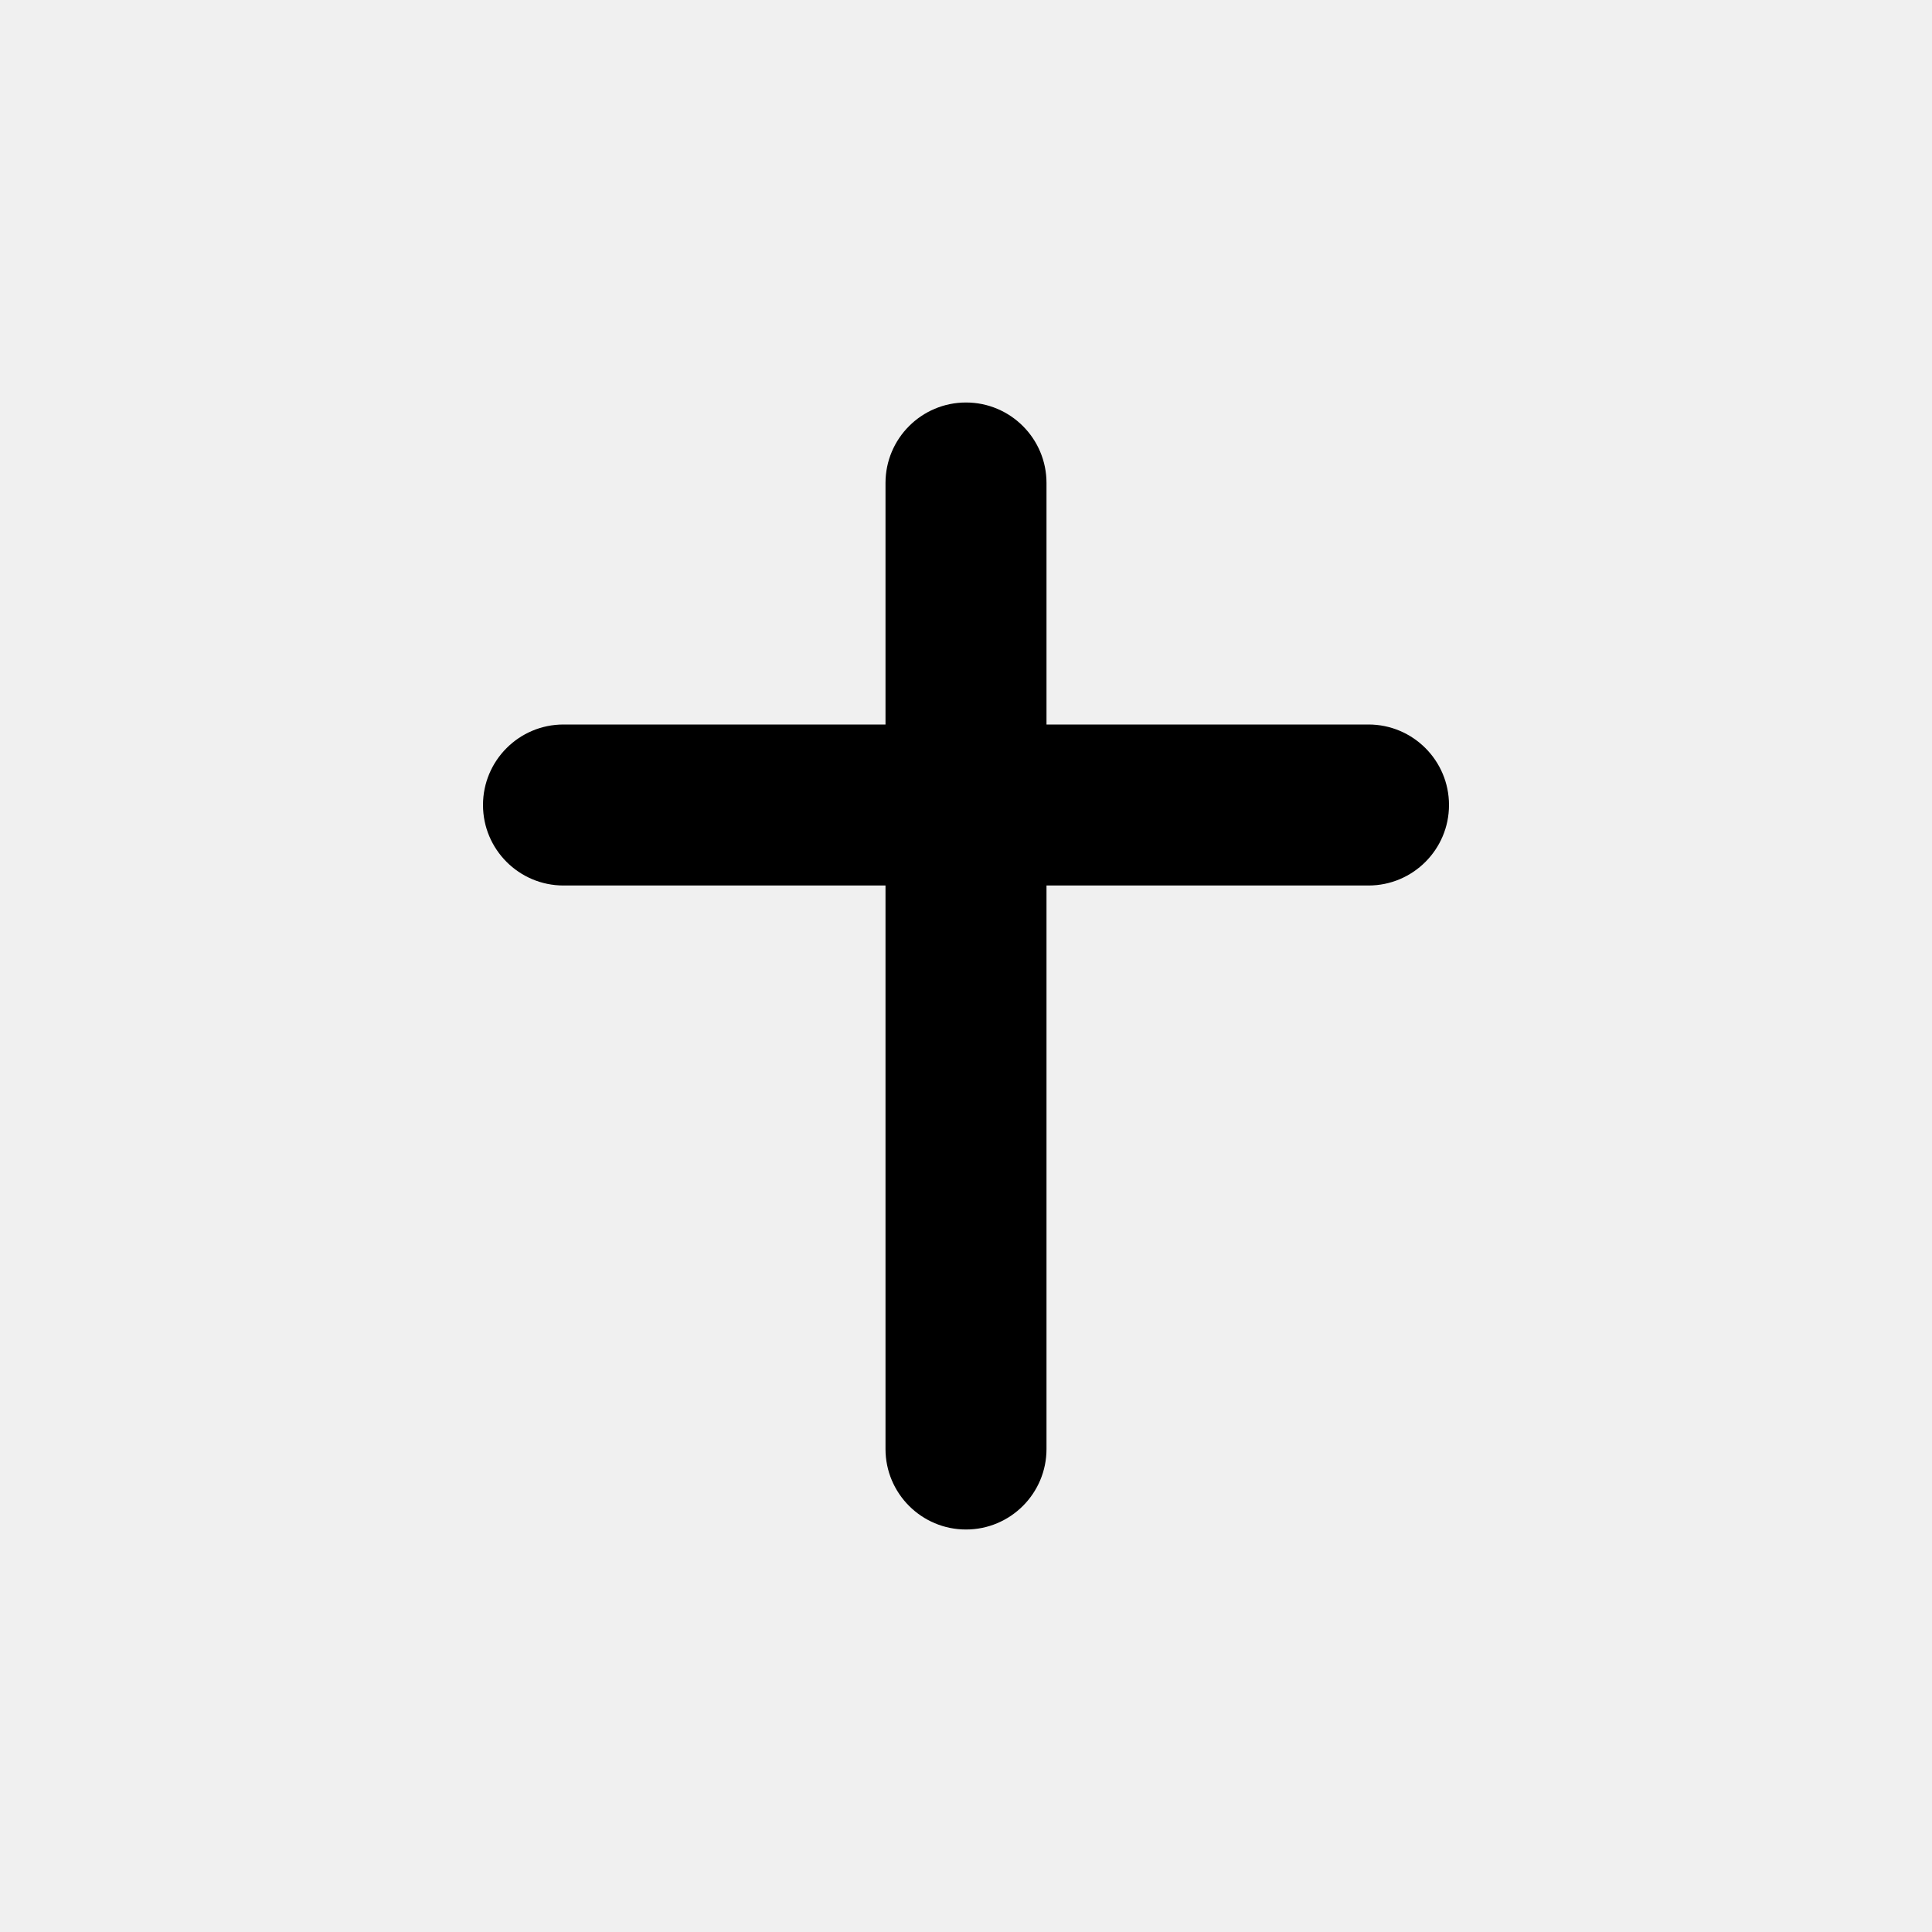
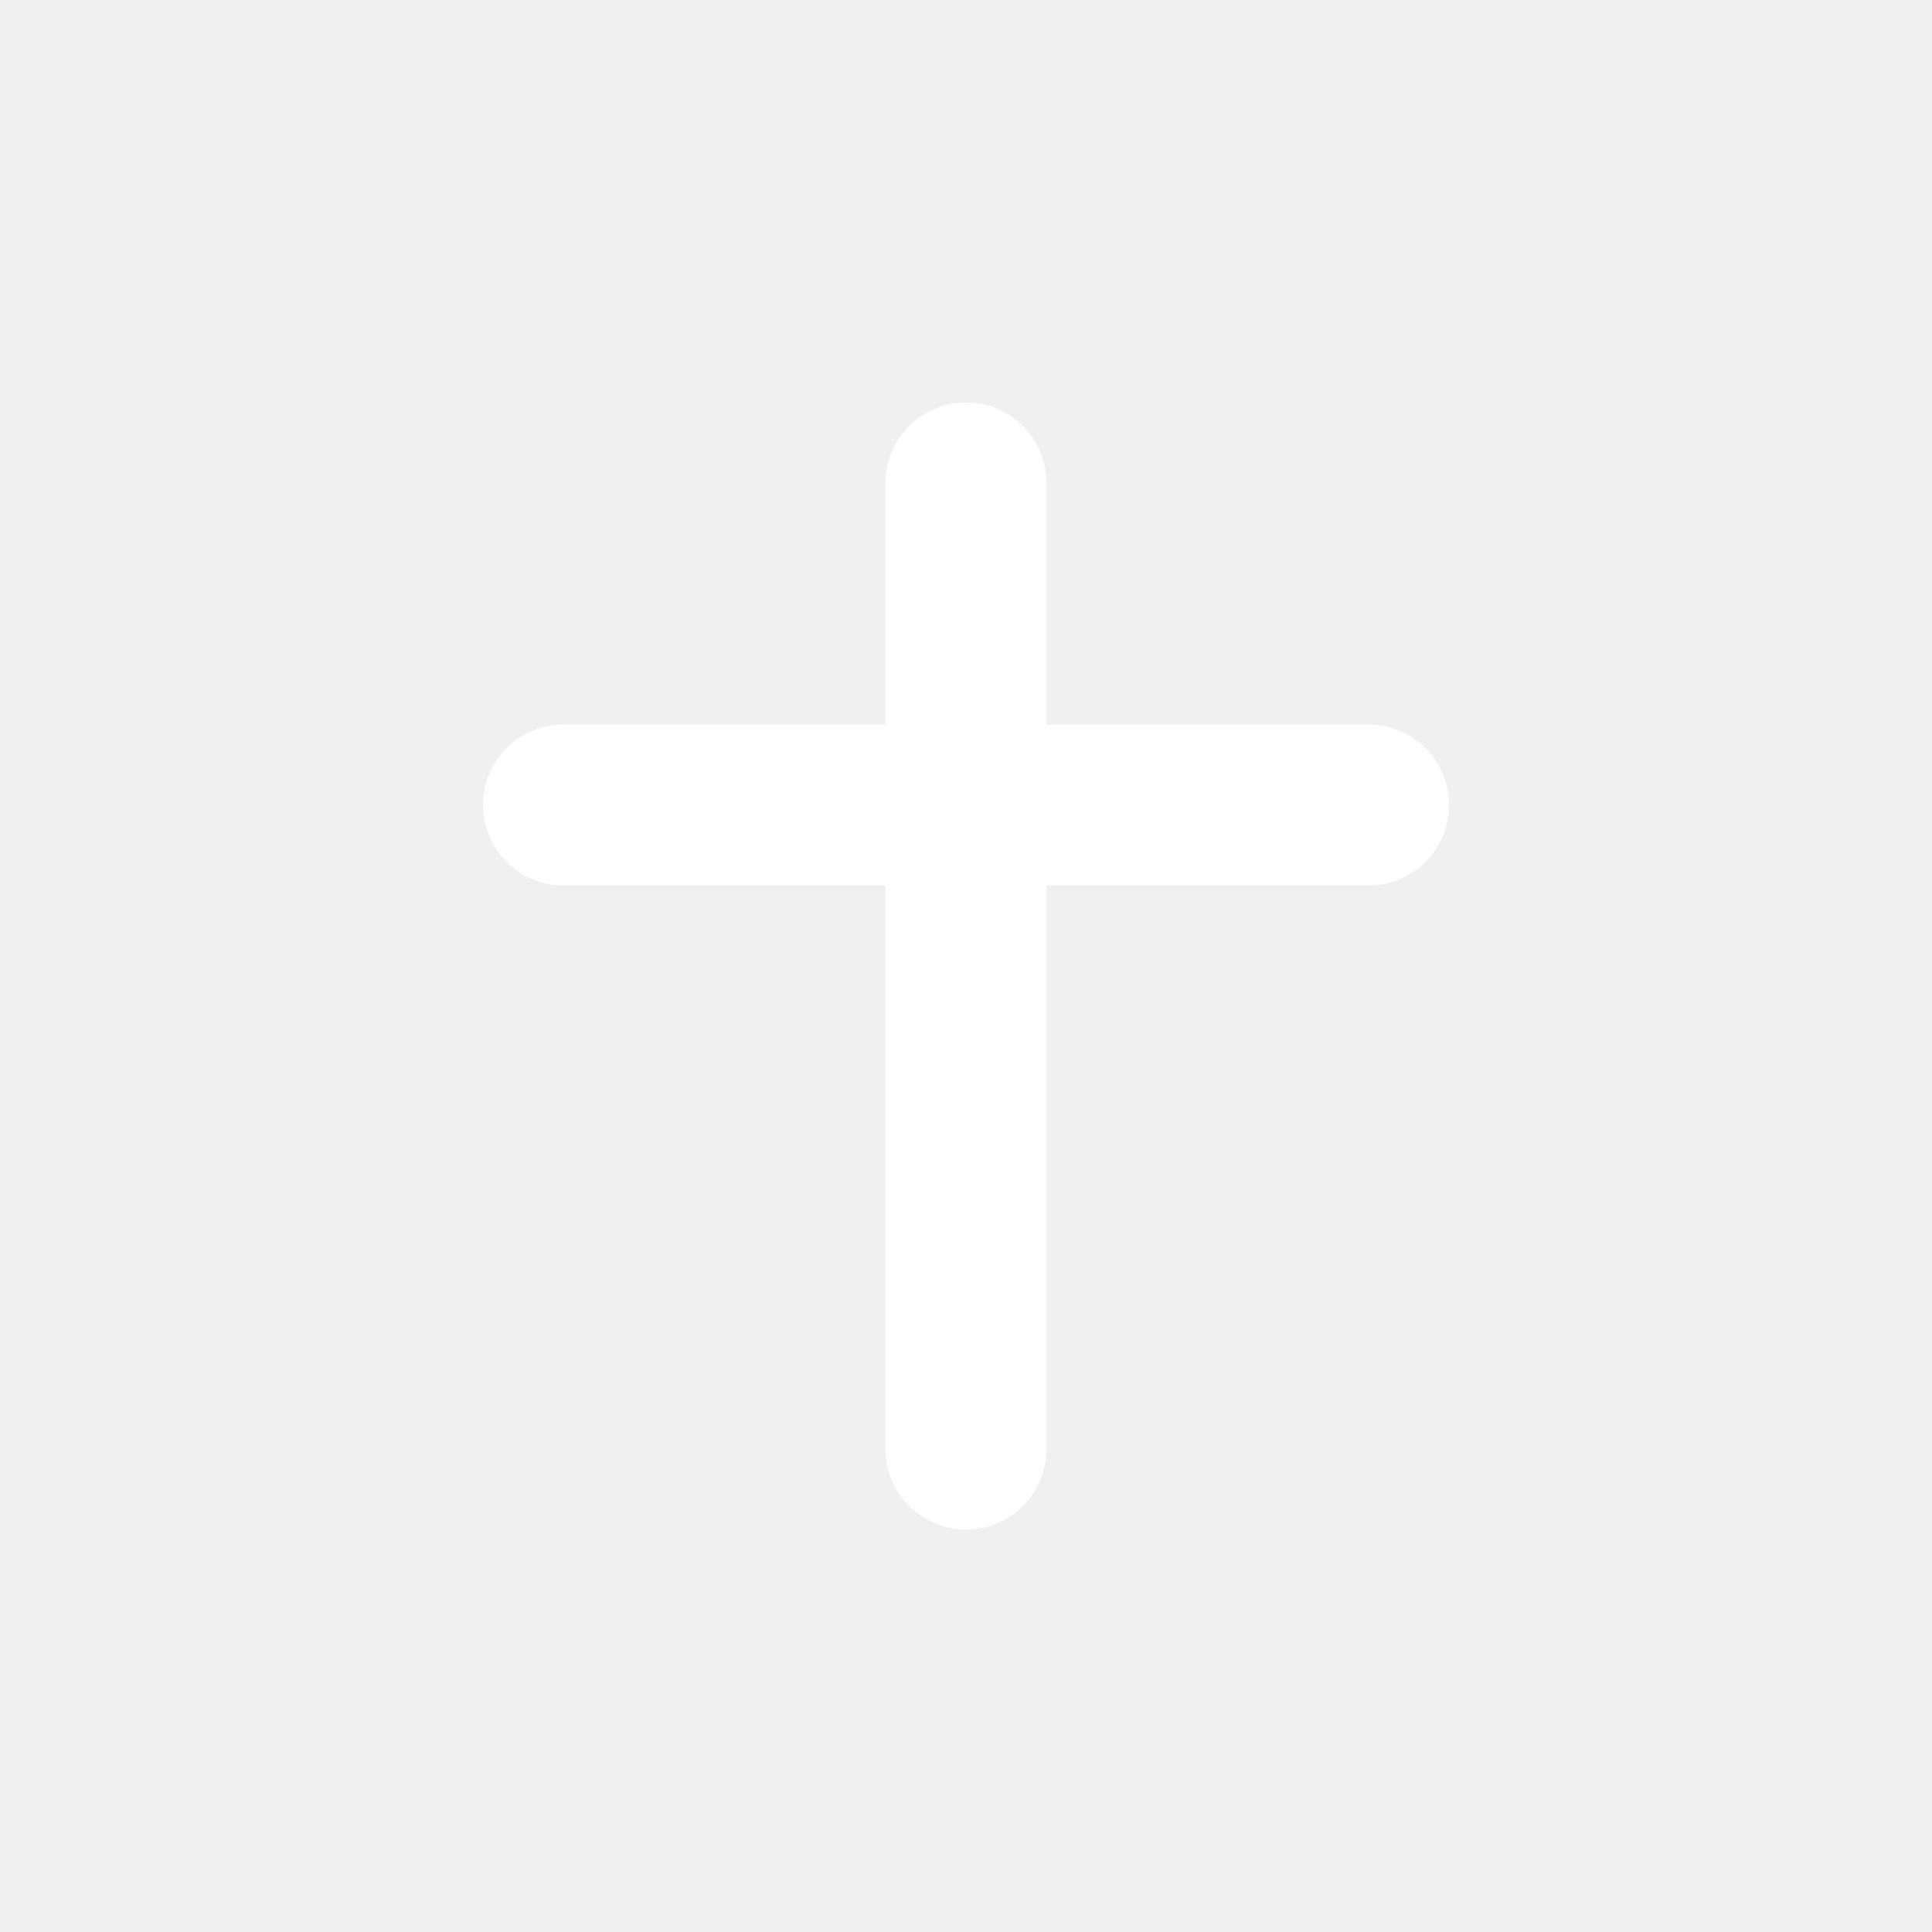
<svg xmlns="http://www.w3.org/2000/svg" width="24" height="24" viewBox="0 0 24 24" fill="none">
-   <path d="M13 6C13 5.448 12.552 5 12 5C11.448 5 11 5.448 11 6V9H7C6.448 9 6 9.448 6 10C6 10.552 6.448 11 7 11H11V18C11 18.552 11.448 19 12 19C12.552 19 13 18.552 13 18V11H17C17.552 11 18 10.552 18 10C18 9.448 17.552 9 17 9H13V6Z" fill="currentColor" />
+   <path d="M13 6C13 5.448 12.552 5 12 5C11.448 5 11 5.448 11 6V9H7C6.448 9 6 9.448 6 10C6 10.552 6.448 11 7 11H11V18C11 18.552 11.448 19 12 19C12.552 19 13 18.552 13 18V11H17C17.552 11 18 10.552 18 10C18 9.448 17.552 9 17 9H13V6Z" fill="#fff" />
</svg>
